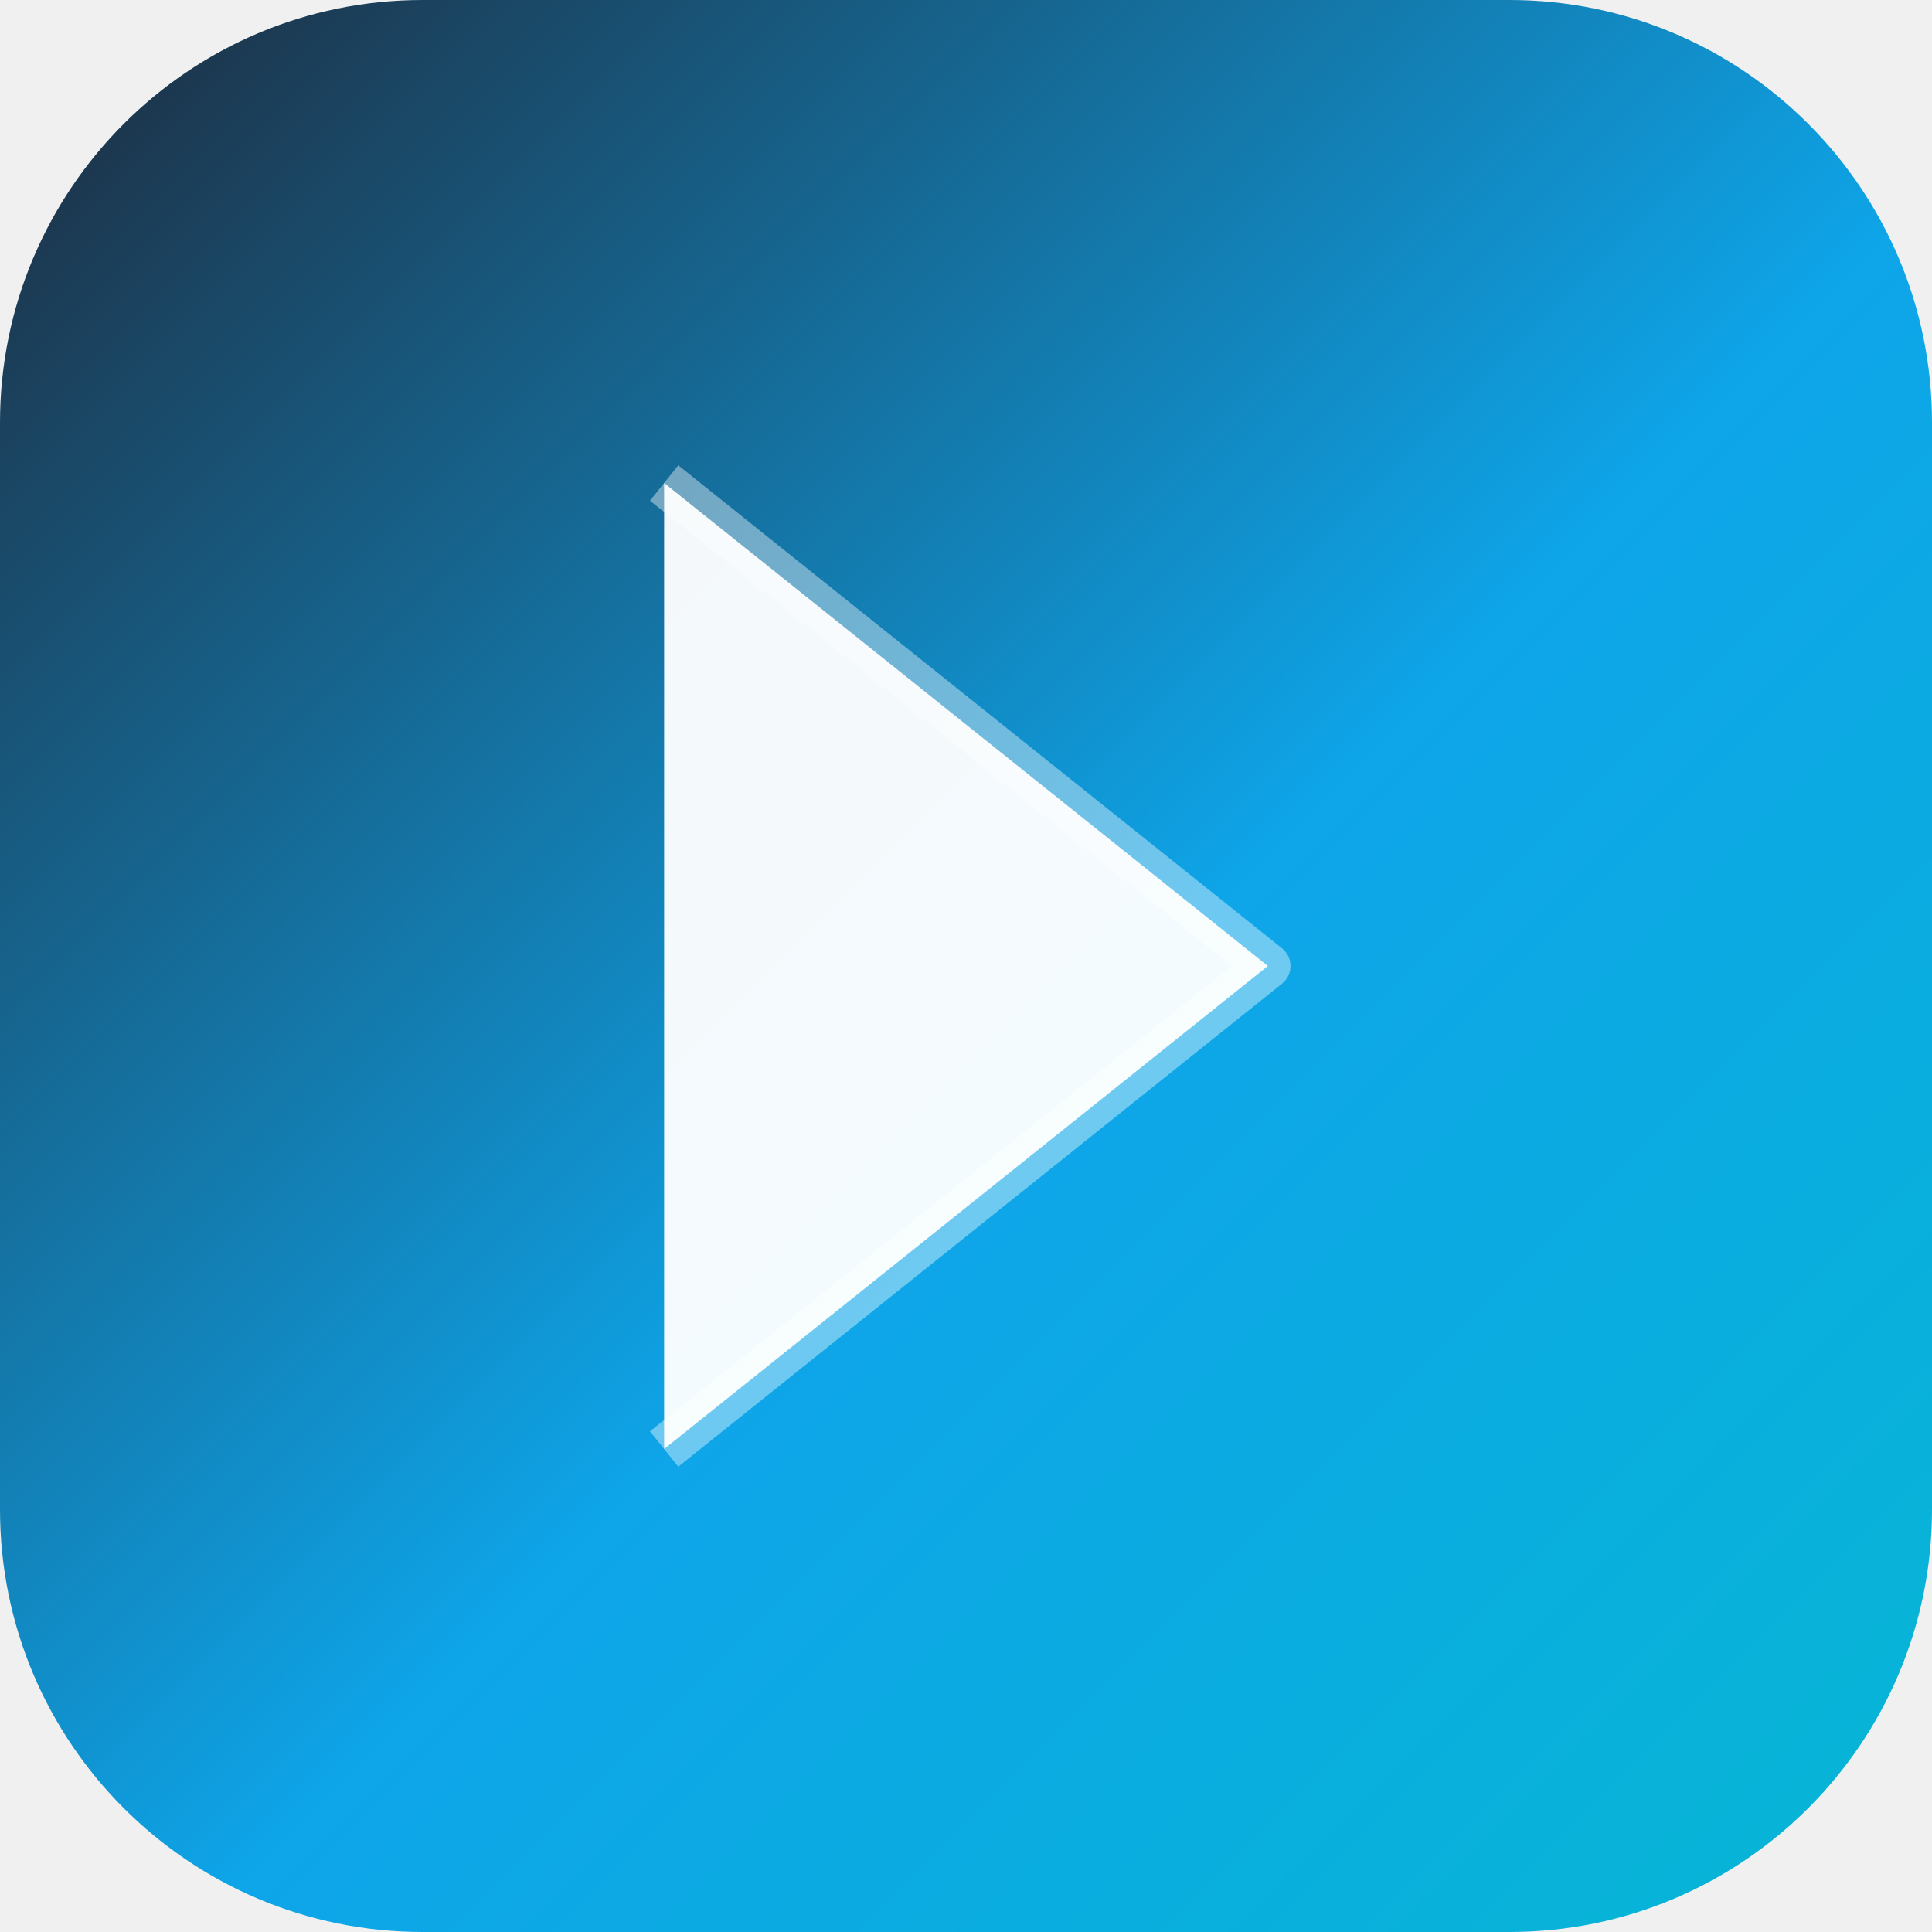
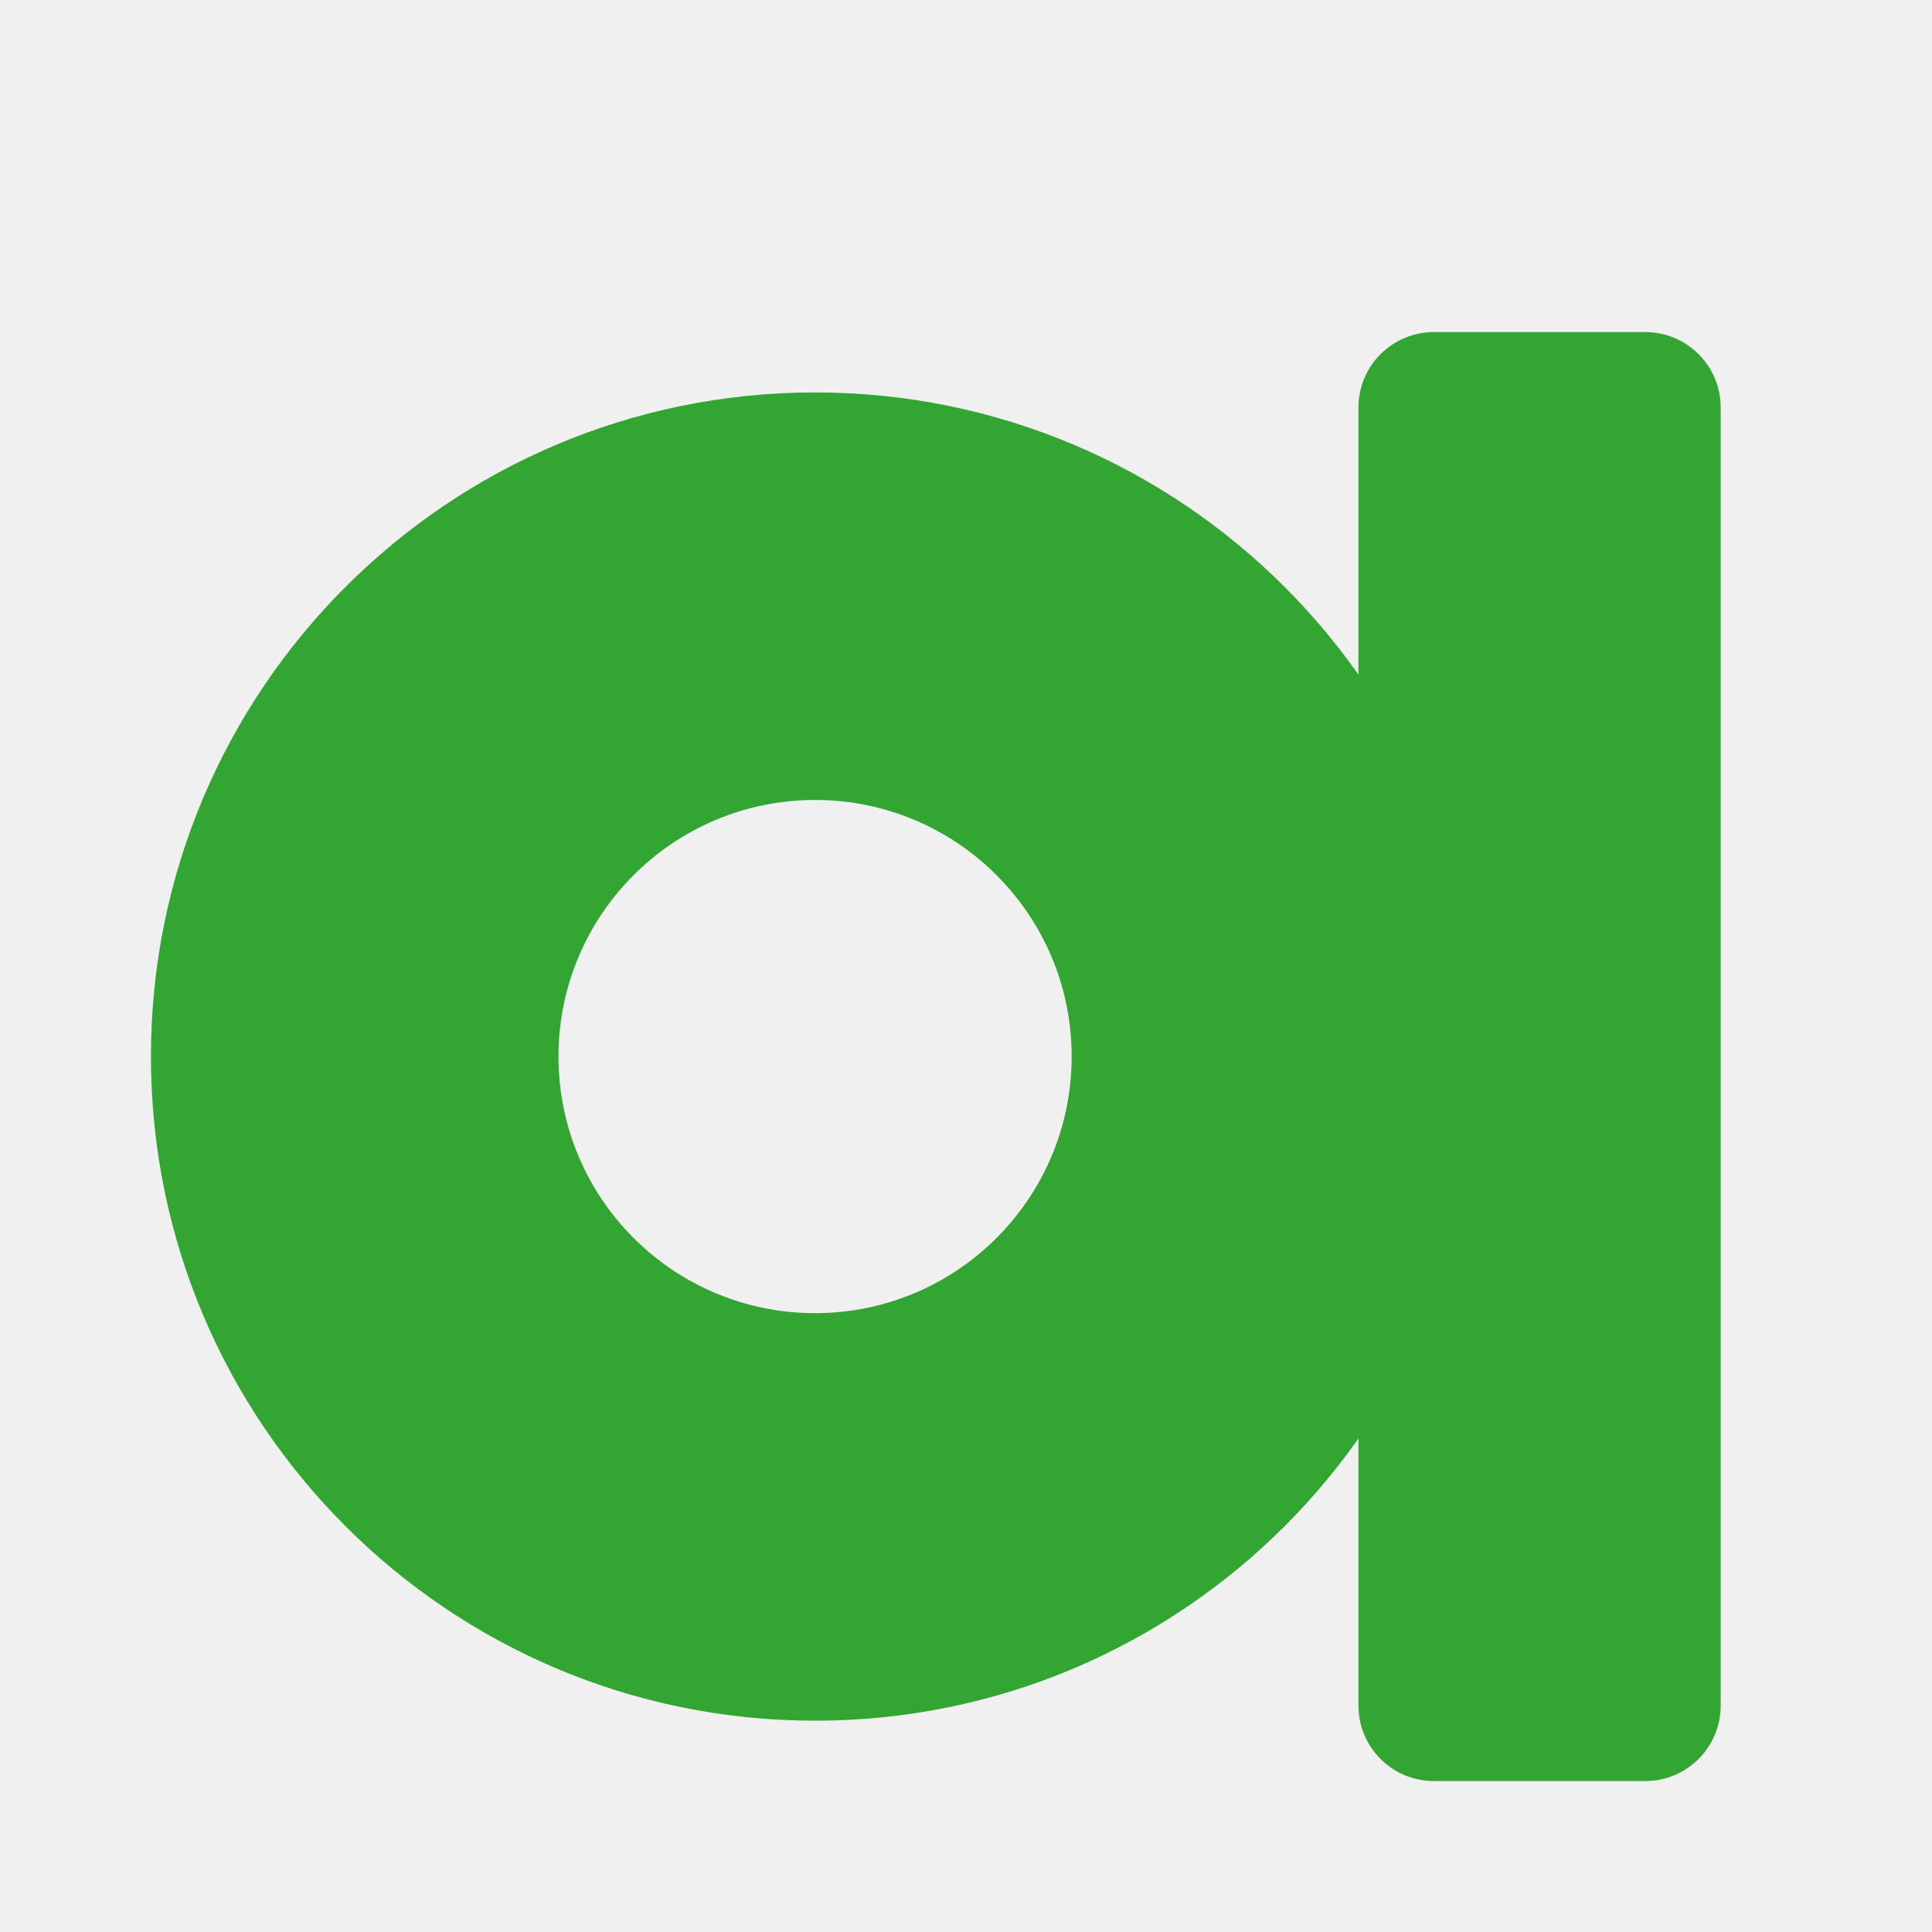
- <svg xmlns="http://www.w3.org/2000/svg" viewBox="0 0 64 64" width="64" height="64" role="img" aria-label="Andiamo Tech">
+ <svg xmlns="http://www.w3.org/2000/svg" viewBox="0 0 64 64" width="64" height="64" role="img" aria-label="Andiamo">
  <defs>
-     <linearGradient id="at-mark" x1="0" y1="0" x2="64" y2="64" gradientUnits="userSpaceOnUse">
-       <stop offset="0" stop-color="#1E293B" />
-       <stop offset="0.55" stop-color="#0EA5E9" />
-       <stop offset="1" stop-color="#06B6D4" />
-     </linearGradient>
+     <mask id="a-counter">
+       <rect width="64" height="64" fill="white" />
+       <circle cx="27" cy="35" r="8.5" fill="black" />
+     </mask>
  </defs>
-   <rect x="0" y="0" width="64" height="64" rx="14" fill="url(#at-mark)" />
-   <path d="M22 16 L42 32 L22 48 Z" fill="#FFFFFF" opacity="0.95" />
-   <path d="M22 16 L42 32 L22 48" fill="none" stroke="#FFFFFF" stroke-width="1.5" stroke-linejoin="round" opacity="0.4" />
+   <g fill="#33A532" mask="url(#a-counter)">
+     <circle cx="27" cy="35" r="22" />
+     <rect x="45" y="11" width="12" height="48" rx="2.5" />
+   </g>
</svg>
